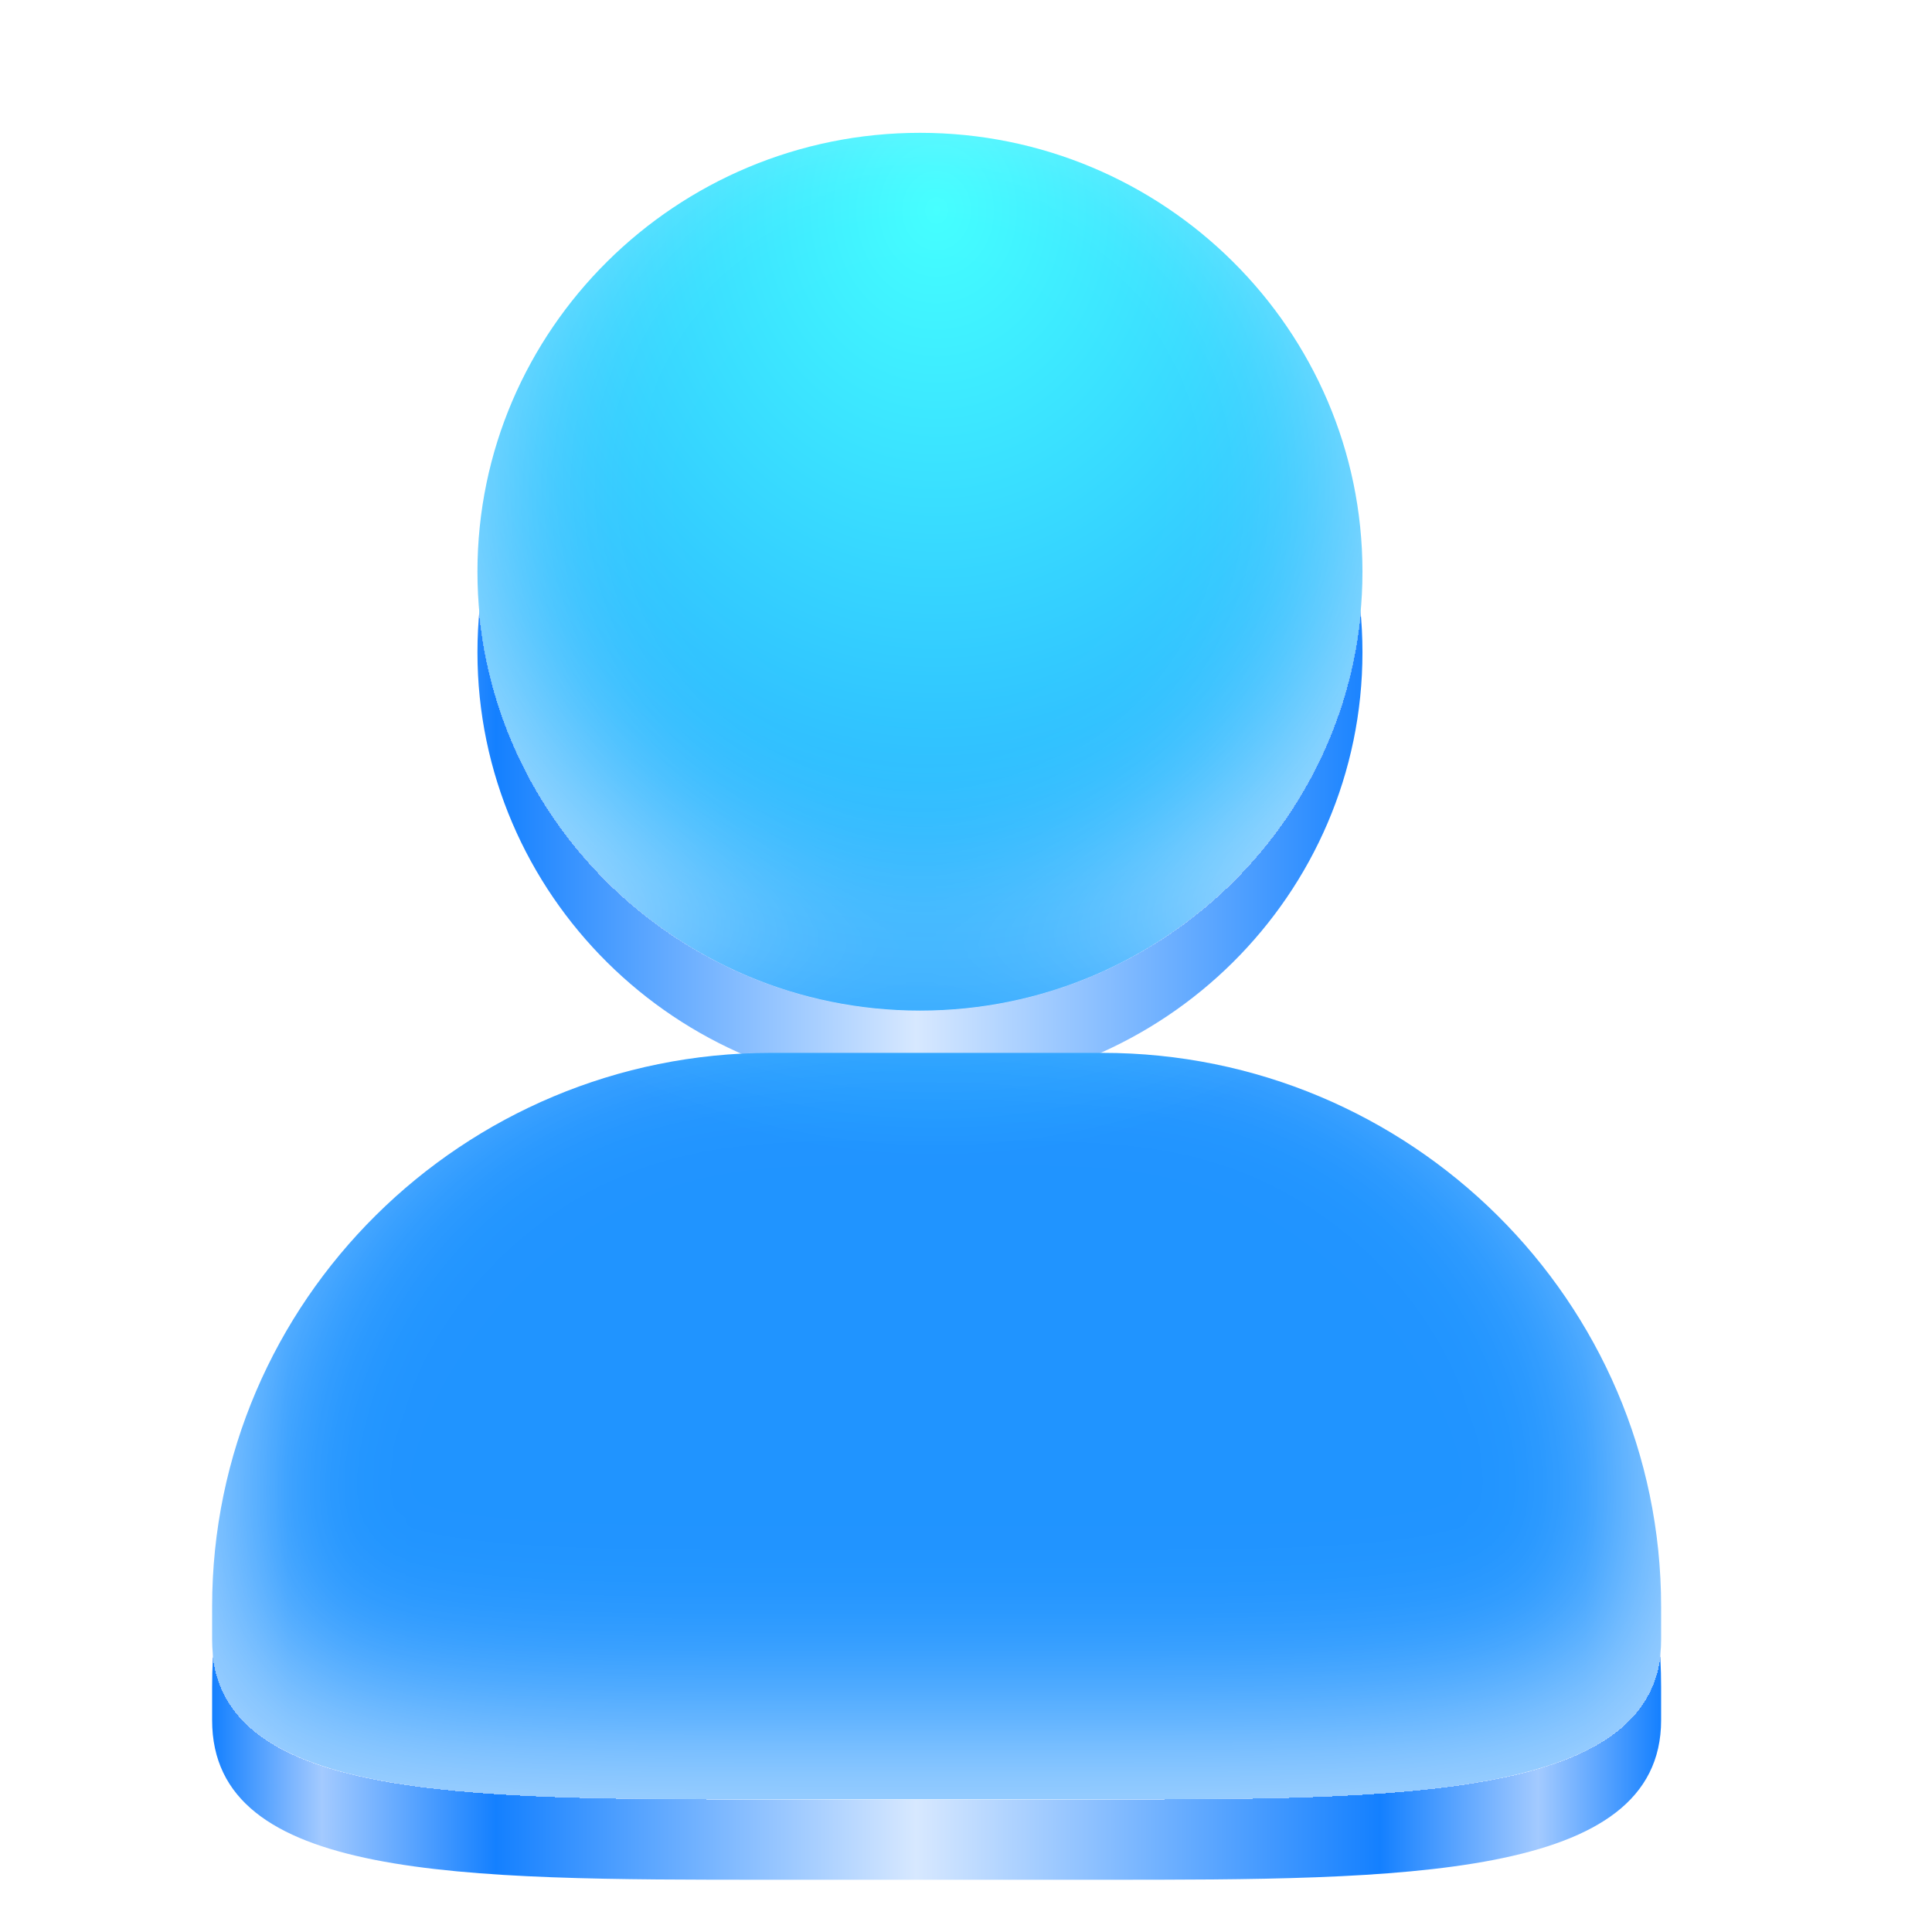
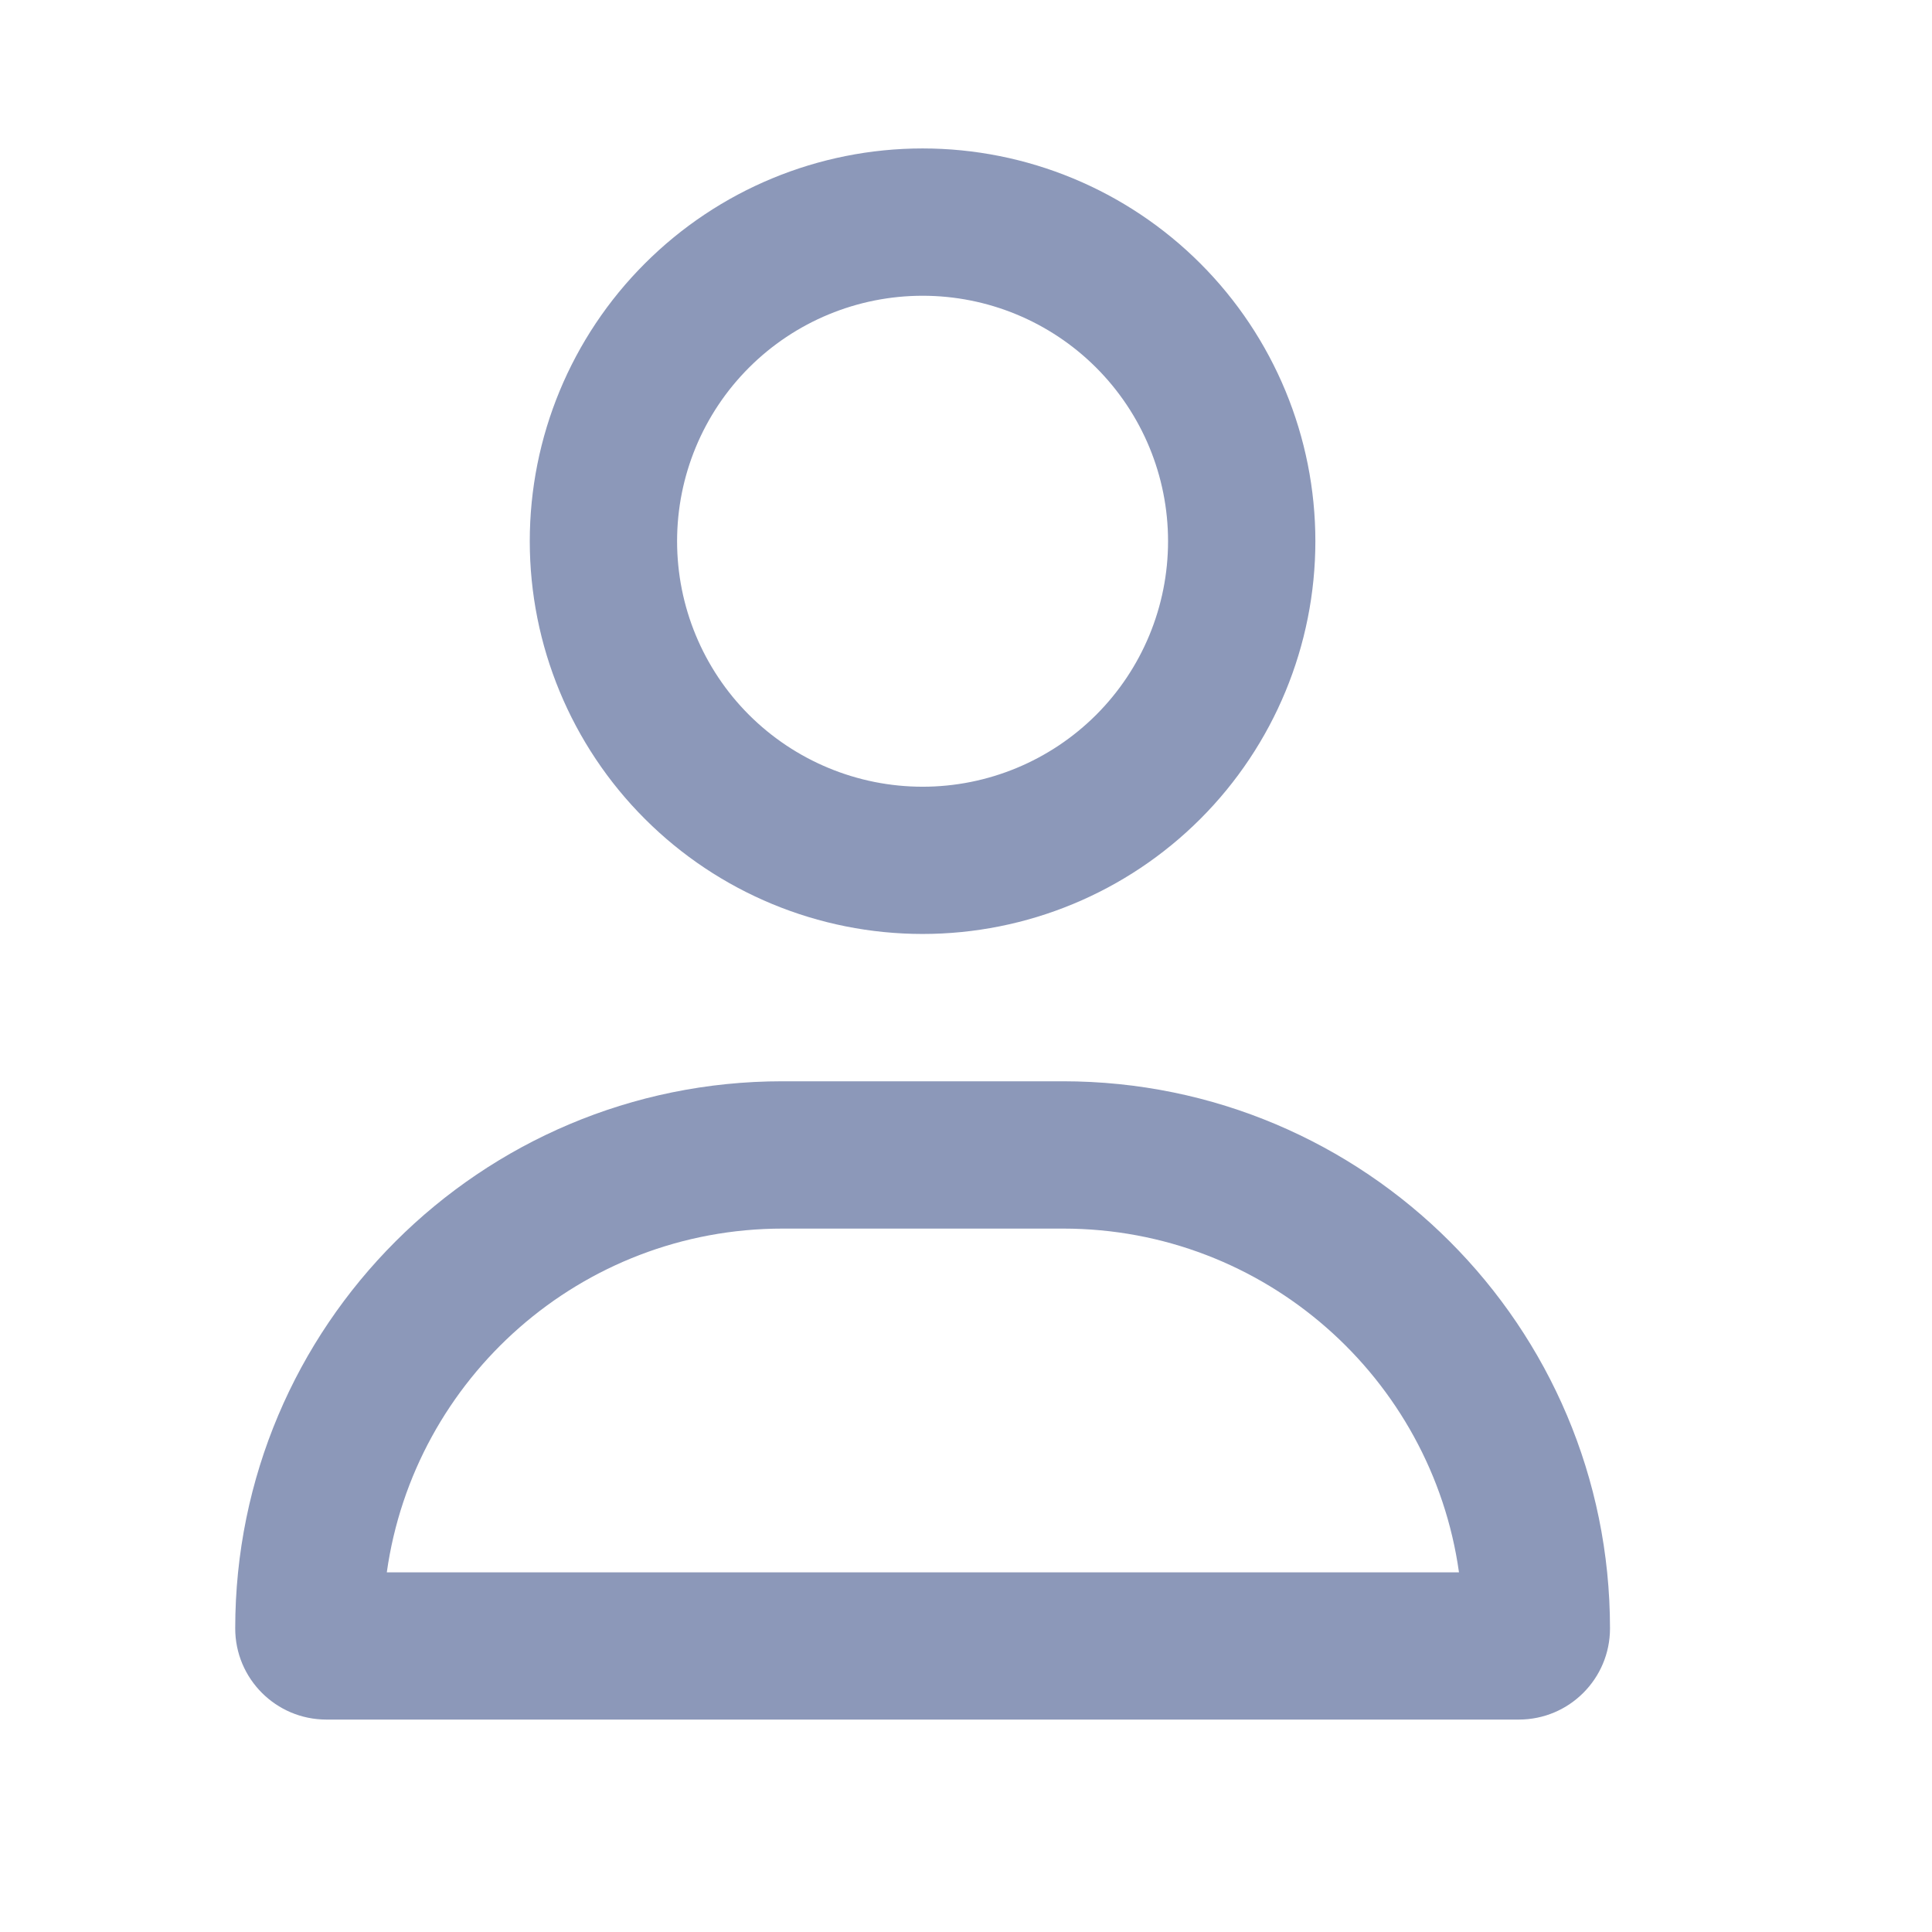
<svg xmlns="http://www.w3.org/2000/svg" width="24" height="24" viewBox="0 0 24 24" fill="none">
-   <path d="M9.576 14.08C5.748 14.08 2.635 17.165 2.635 20.959V21.368C2.635 23.351 5.698 23.351 9.576 23.351H13.694C17.419 23.351 20.635 23.351 20.635 21.368V20.959C20.635 17.166 17.521 14.08 13.694 14.08H9.575H9.576ZM11.428 13.554C14.46 13.554 16.925 11.11 16.925 8.103C16.925 5.096 14.46 2.65 11.429 2.65C8.398 2.65 5.931 5.096 5.931 8.103C5.931 11.109 8.398 13.554 11.429 13.554H11.428Z" fill="url(#paint0_linear_295_458)" />
-   <g filter="url(#filter0_i_295_458)">
-     <path d="M9.576 13.079C5.748 13.079 2.635 16.164 2.635 19.958V20.367C2.635 22.35 5.698 22.35 9.576 22.35H13.694C17.419 22.35 20.635 22.35 20.635 20.367V19.958C20.635 16.166 17.521 13.079 13.694 13.079H9.575H9.576ZM11.428 12.554C14.46 12.554 16.925 10.109 16.925 7.102C16.925 4.096 14.46 1.65 11.429 1.65C8.398 1.65 5.931 4.096 5.931 7.102C5.931 10.108 8.398 12.554 11.429 12.554H11.428Z" fill="url(#paint1_radial_295_458)" />
-   </g>
-   <defs>
-     <filter id="filter0_i_295_458" x="2.635" y="0.65" width="18" height="21.7" filterUnits="userSpaceOnUse" color-interpolation-filters="sRGB">
-       <feFlood flood-opacity="0" result="BackgroundImageFix" />
-       <feBlend mode="normal" in="SourceGraphic" in2="BackgroundImageFix" result="shape" />
-       <feColorMatrix in="SourceAlpha" type="matrix" values="0 0 0 0 0 0 0 0 0 0 0 0 0 0 0 0 0 0 127 0" result="hardAlpha" />
-       <feOffset dy="-1" />
-       <feGaussianBlur stdDeviation="1" />
-       <feComposite in2="hardAlpha" operator="arithmetic" k2="-1" k3="1" />
-       <feColorMatrix type="matrix" values="0 0 0 0 1 0 0 0 0 1 0 0 0 0 1 0 0 0 0.6 0" />
-       <feBlend mode="normal" in2="shape" result="effect1_innerShadow_295_458" />
-     </filter>
-     <linearGradient id="paint0_linear_295_458" x1="20.635" y1="13.001" x2="2.635" y2="13.001" gradientUnits="userSpaceOnUse">
-       <stop stop-color="#1480FF" />
-       <stop offset="0.085" stop-color="#A3CAFF" />
-       <stop offset="0.194" stop-color="#1480FF" />
-       <stop offset="0.514" stop-color="#D7E8FF" />
-       <stop offset="0.804" stop-color="#1480FF" />
-       <stop offset="0.924" stop-color="#A3CAFF" />
-       <stop offset="1" stop-color="#1480FF" />
-     </linearGradient>
-     <radialGradient id="paint1_radial_295_458" cx="0" cy="0" r="1" gradientUnits="userSpaceOnUse" gradientTransform="translate(11.6348 2.54711) rotate(90) scale(19.803 17.2197)">
-       <stop stop-color="#44FFFF" />
-       <stop offset="0.599" stop-color="#2094FF" />
-     </radialGradient>
-   </defs>
+   <path d="M14.51 6.723C14.51 5.914 14.189 5.139 13.617 4.567C13.045 3.995 12.27 3.674 11.461 3.674C10.652 3.674 9.876 3.995 9.304 4.567C8.732 5.139 8.411 5.914 8.411 6.723C8.411 7.532 8.732 8.308 9.304 8.88C9.876 9.451 10.652 9.773 11.461 9.773C12.27 9.773 13.045 9.451 13.617 8.88C14.189 8.308 14.51 7.532 14.51 6.723ZM6.581 6.723C6.581 5.429 7.095 4.188 8.011 3.273C8.926 2.358 10.167 1.844 11.461 1.844C12.755 1.844 13.996 2.358 14.911 3.273C15.826 4.188 16.34 5.429 16.34 6.723C16.34 8.017 15.826 9.258 14.911 10.173C13.996 11.088 12.755 11.602 11.461 11.602C10.167 11.602 8.926 11.088 8.011 10.173C7.095 9.258 6.581 8.017 6.581 6.723ZM4.801 19.532H18.124C17.785 17.119 15.711 15.262 13.207 15.262H9.723C7.218 15.262 5.144 17.119 4.805 19.532H4.801ZM2.922 20.229C2.922 16.474 5.964 13.432 9.719 13.432H13.203C16.958 13.432 20 16.474 20 20.229C20 20.854 19.493 21.361 18.868 21.361H4.054C3.429 21.361 2.922 20.854 2.922 20.229Z" fill="#8C98B9" />
</svg>
